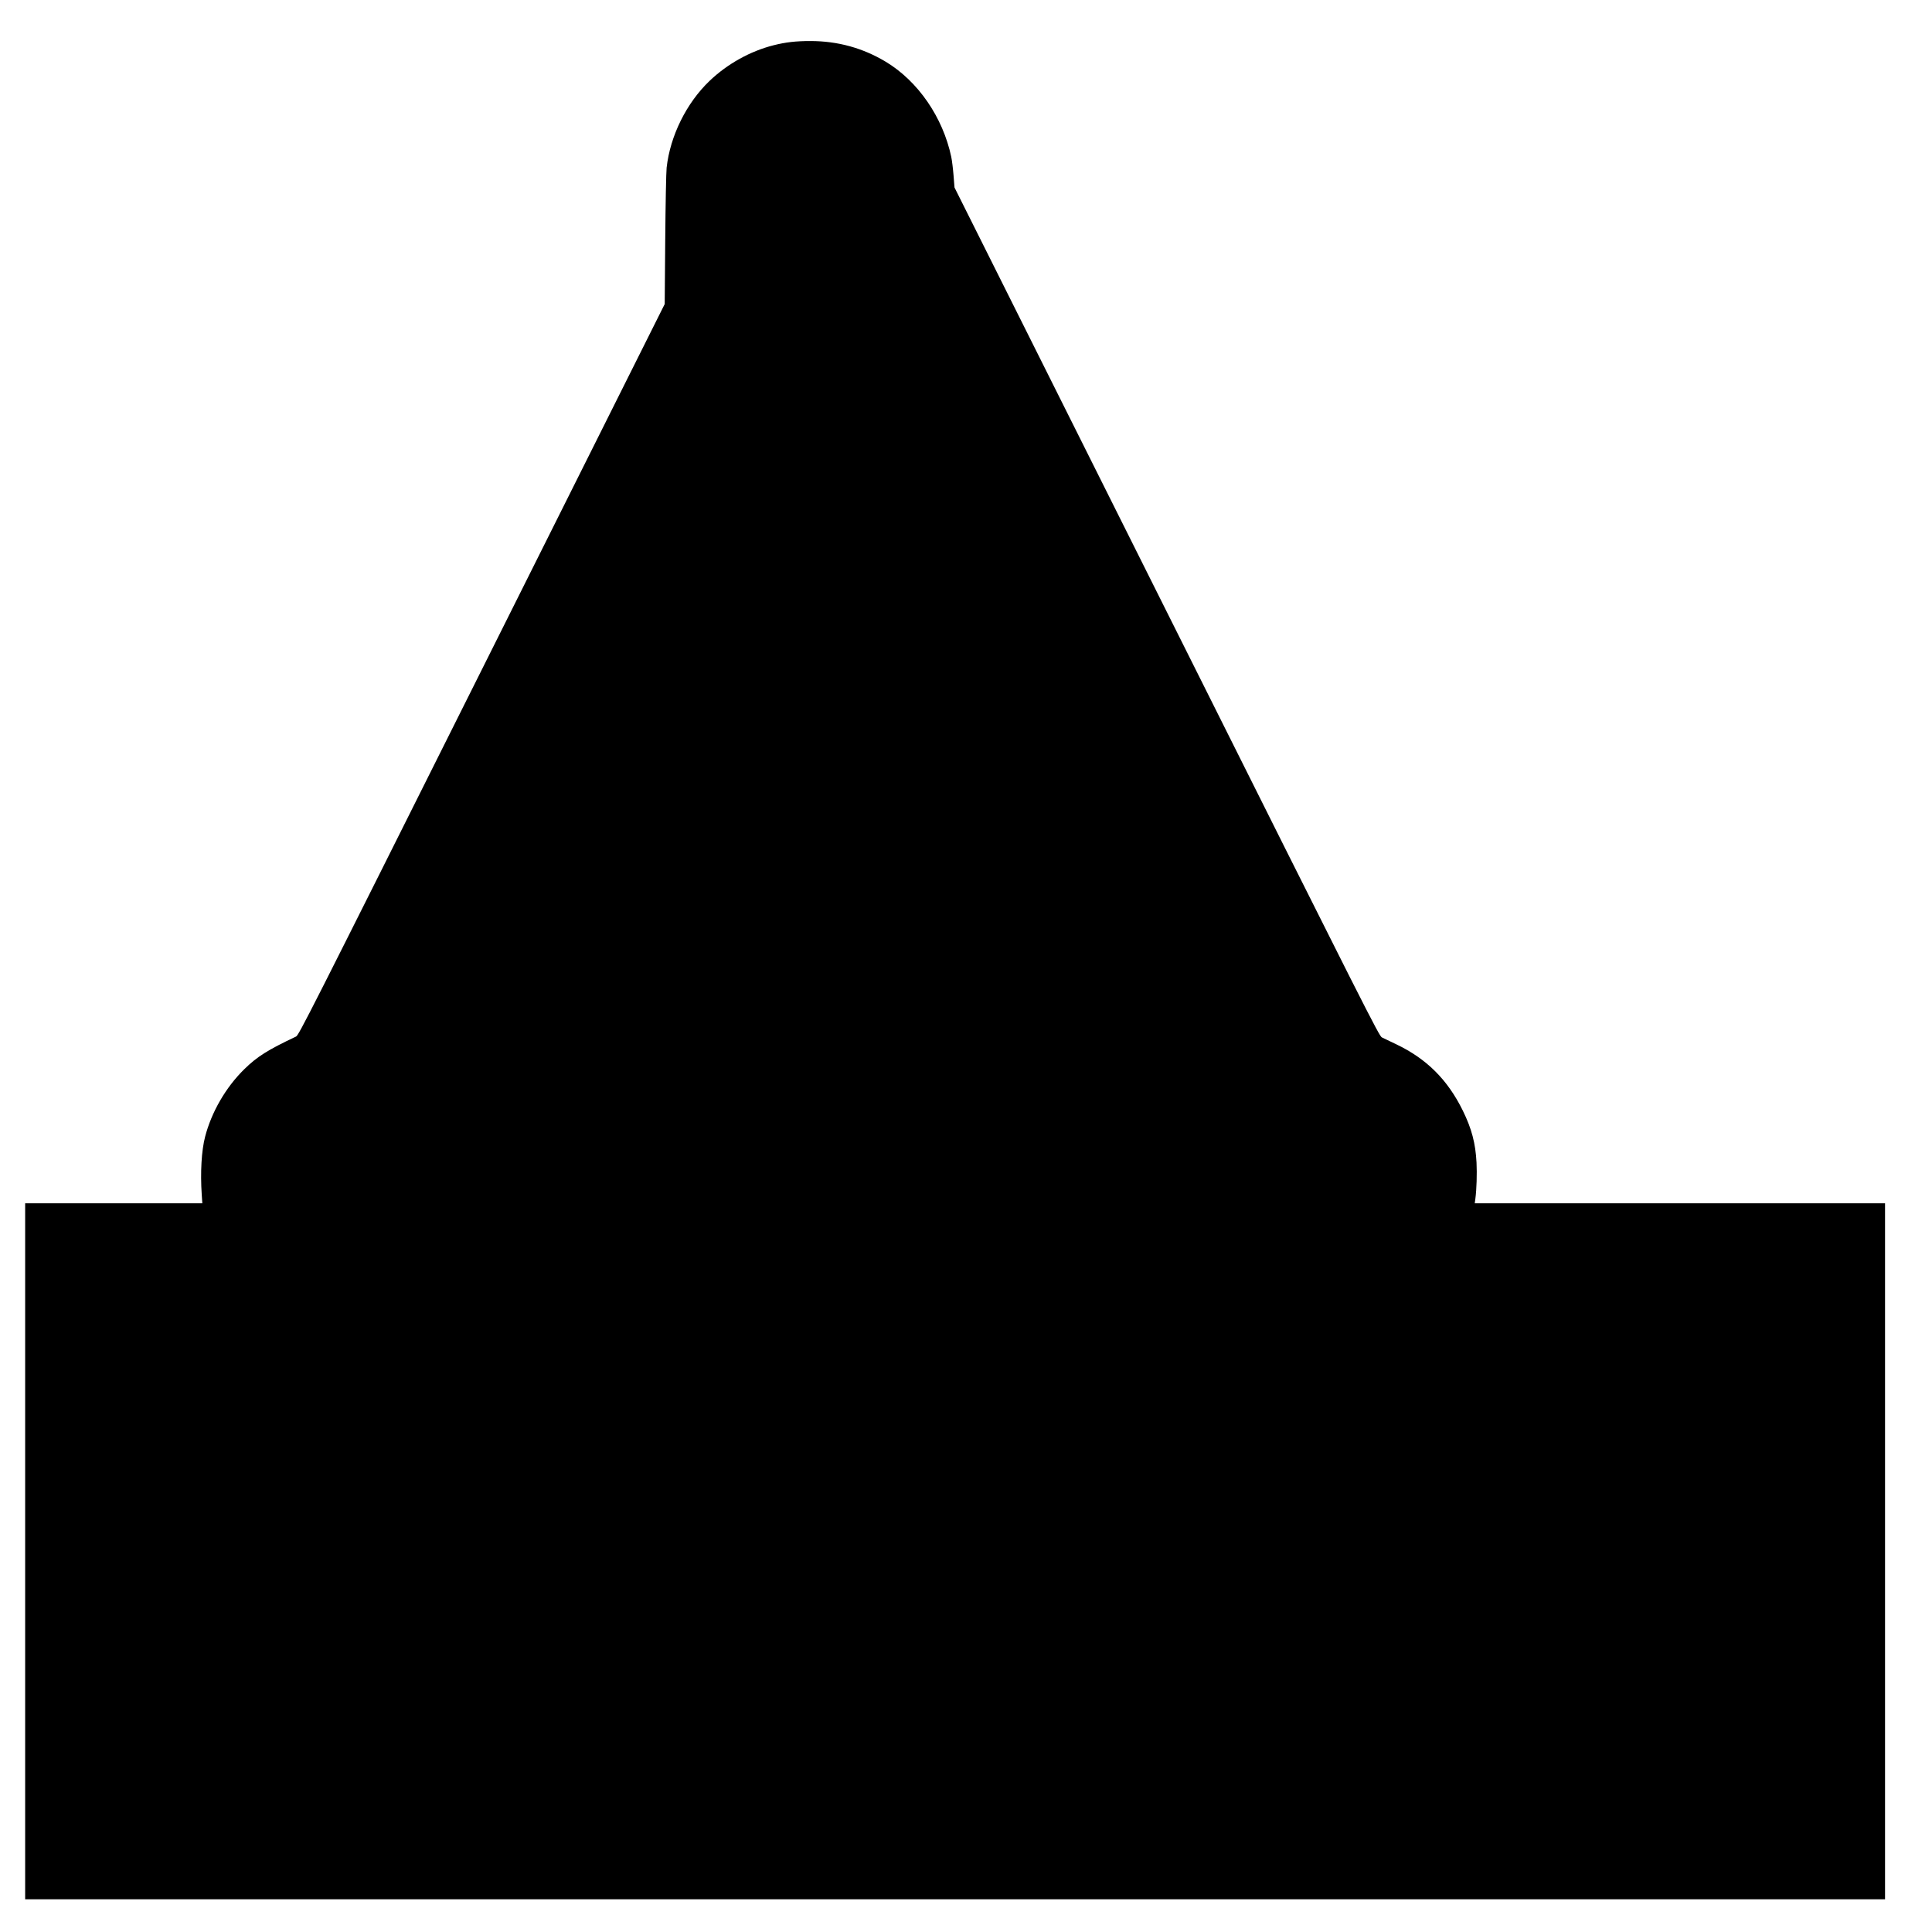
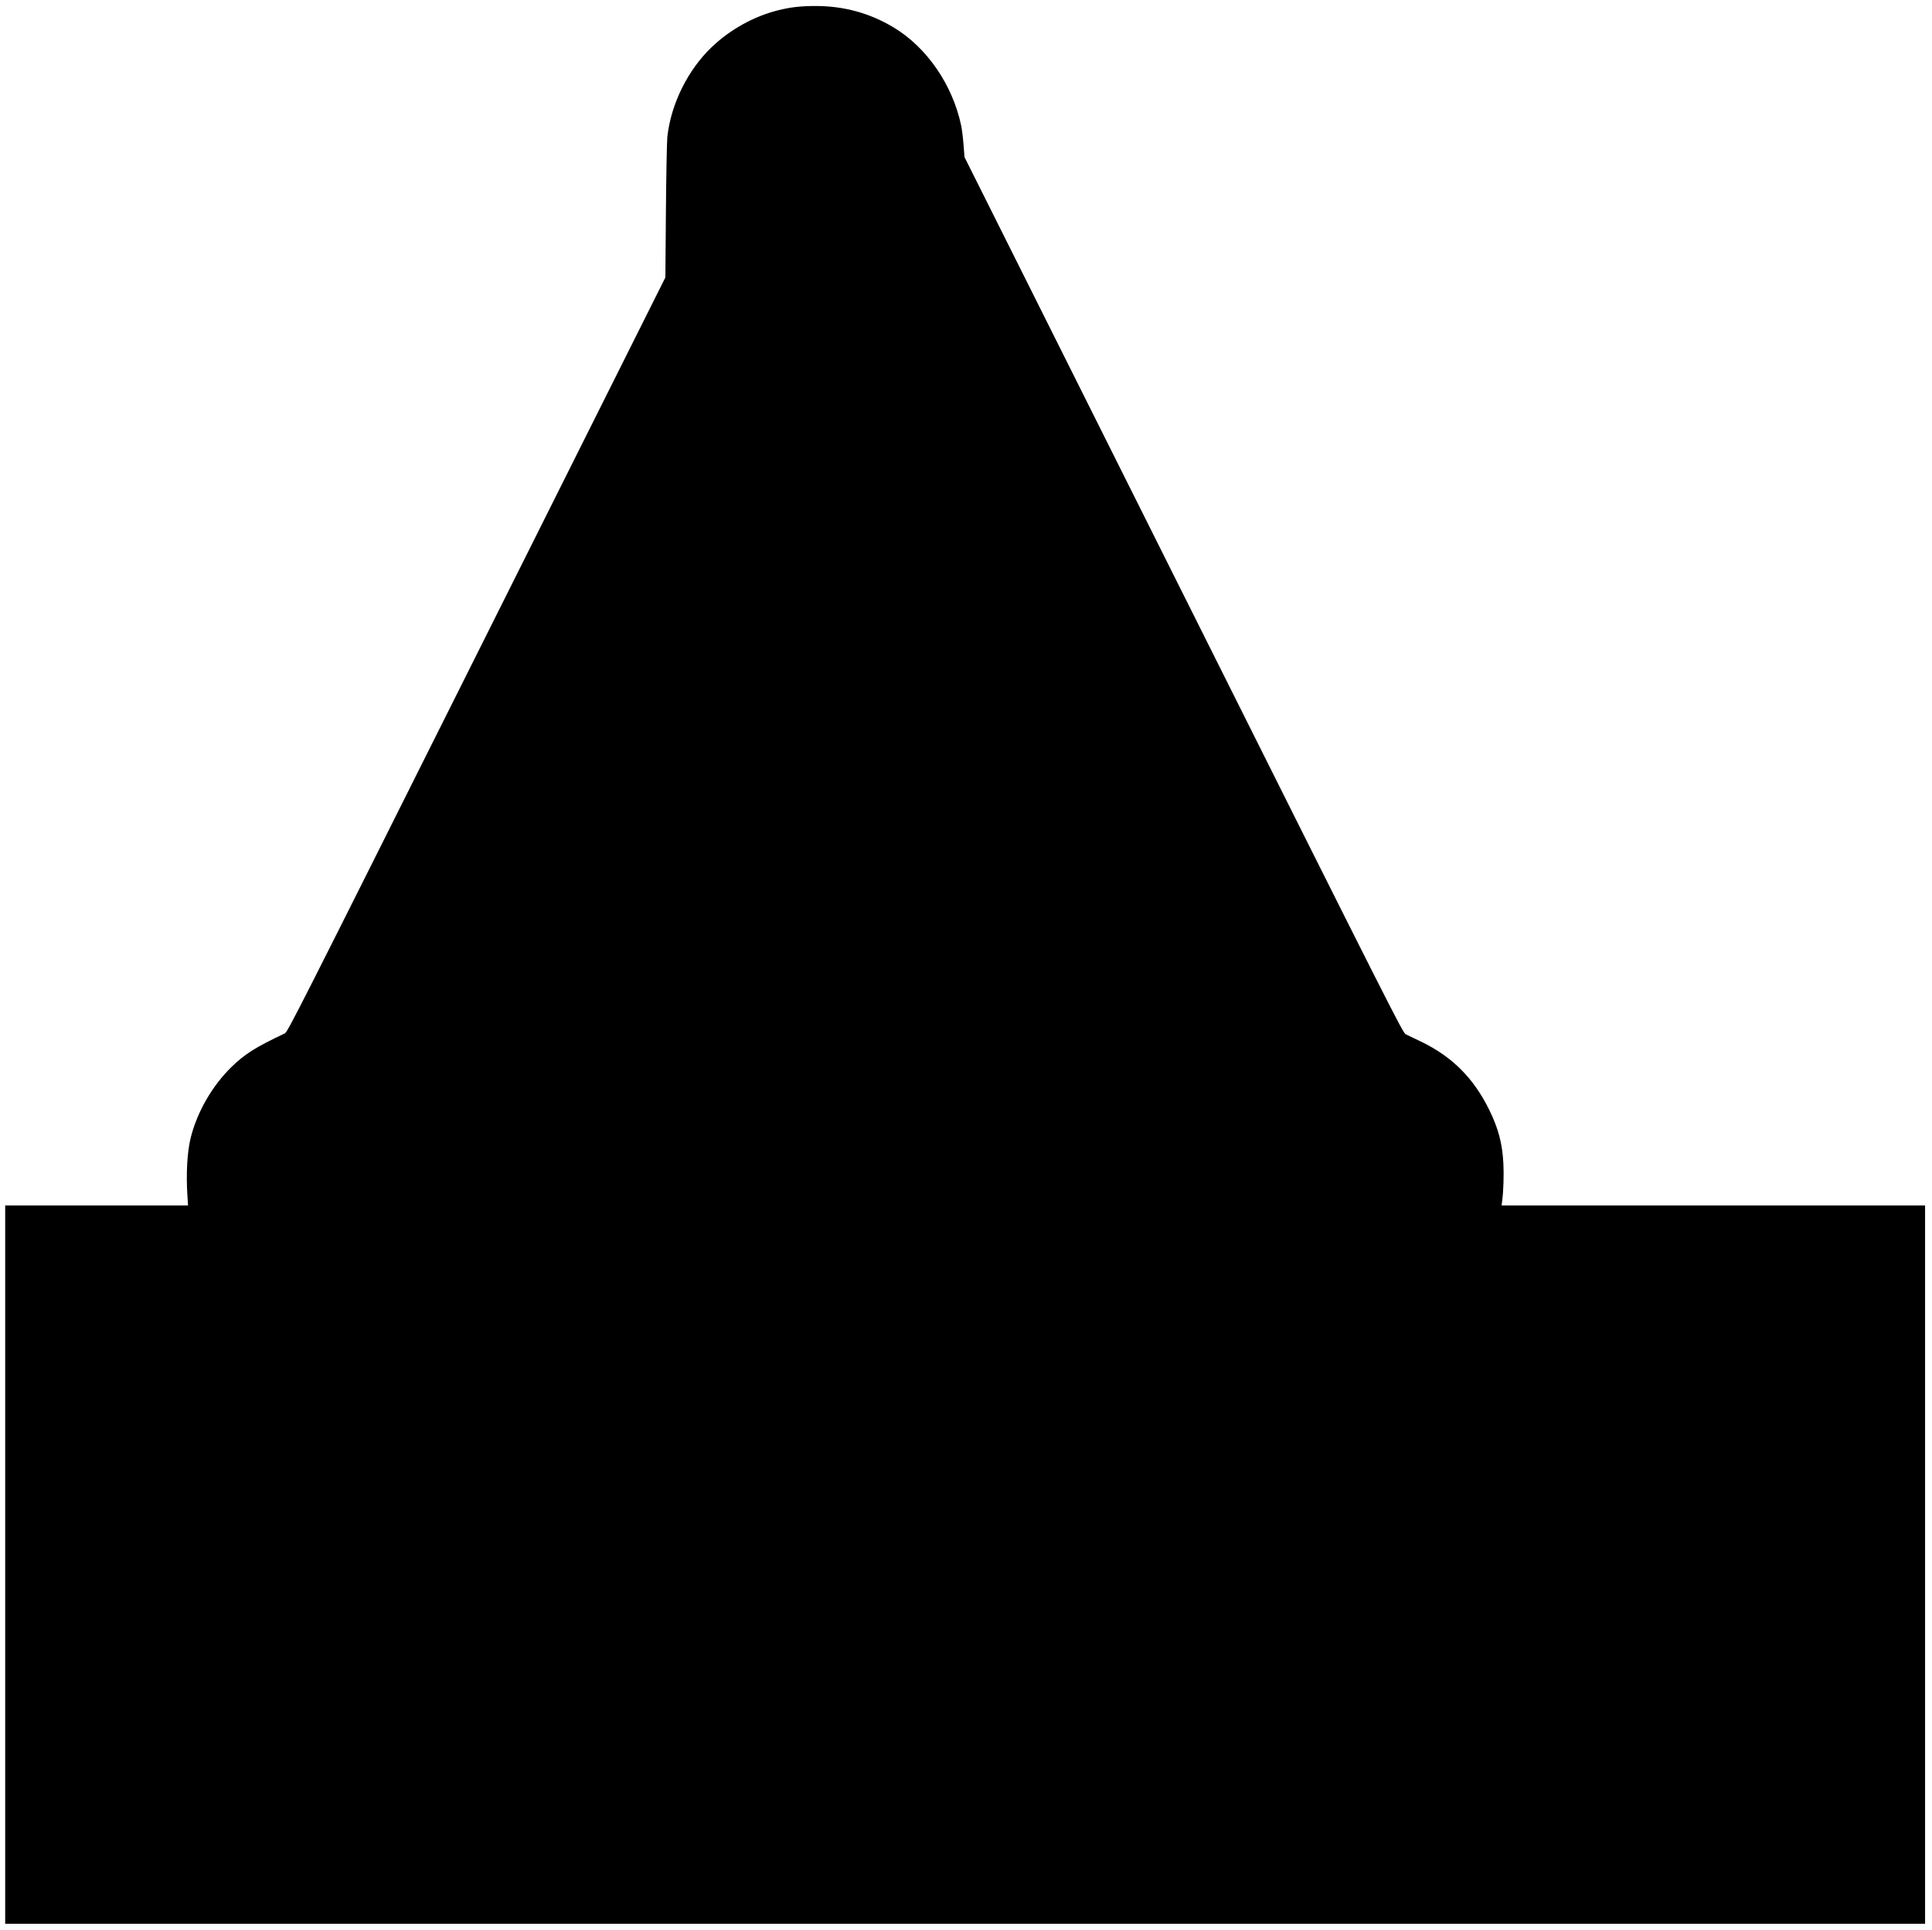
- <svg xmlns="http://www.w3.org/2000/svg" version="1.1" id="svg1" width="2304" height="2304" viewBox="0 0 2304 2304">
+ <svg xmlns="http://www.w3.org/2000/svg" version="1.1" id="svg1" width="2232" height="2230" viewBox="0 0 2232 2230">
  <defs id="defs1" />
  <g id="g1">
-     <path style="fill:#000000" d="m 30,1850 v -415 h 105.636 105.636 l -0.703,-10.49 c -1.773,-26.472 -0.274,-52.269 3.998,-68.787 7.654,-29.594 24.769,-59.119 46.741,-80.635 15.406,-15.086 27.867,-22.951 61.69,-38.934 3.346,-1.581 13.066,-20.776 221.596,-437.594 L 792.692,362.621 793.317,286.06 C 793.661,243.952 794.413,205.225 794.989,200 799.158,162.128 818.626,122.771 846.208,96.45 867.485,76.145 894.657,61.018 922.5,53.977 c 14.476,-3.661 26.644,-5.053 44.033,-5.039 32.497,0.027 62.452,8.278 89.822,24.741 38.429,23.115 68.09,66.222 78.072,113.462 0.855,4.048 2.074,13.903 2.709,21.9 l 1.154,14.541 253.105,505.959 c 241.669,483.098 253.263,506.035 256.605,507.637 1.925,0.923 9.648,4.621 17.162,8.217 36.243,17.345 61.202,42.232 79.329,79.105 10.551,21.461 15.154,38.935 16.34,62.023 0.672,13.086 0.076,32.025 -1.344,42.727 l -0.763,5.75 H 2003.362 2248 v 415 415 H 1139 30 Z" id="path1" />
+     <path style="fill:#000000" d="m 6,1808 v -415 h 105.636 105.636 l -0.703,-10.49 c -1.773,-26.472 -0.274,-52.269 3.998,-68.787 7.654,-29.594 24.769,-59.119 46.741,-80.635 15.406,-15.086 27.867,-22.951 61.69,-38.934 3.346,-1.581 13.066,-20.776 221.596,-437.594 L 768.692,320.621 769.317,244.06 C 769.661,201.952 770.413,163.225 770.989,158 775.158,120.128 794.626,80.771 822.208,54.45 843.485,34.145 870.657,19.018 898.5,11.977 c 14.476,-3.661 26.644,-5.053 44.033,-5.039 32.497,0.027 62.452,8.278 89.822,24.741 38.429,23.115 68.09,66.222 78.072,113.462 0.855,4.048 2.074,13.903 2.709,21.9 l 1.154,14.541 253.105,505.959 c 241.669,483.098 253.263,506.035 256.605,507.637 1.925,0.923 9.648,4.621 17.162,8.217 36.243,17.345 61.202,42.232 79.329,79.105 10.551,21.461 15.154,38.935 16.34,62.023 0.672,13.086 0.076,32.025 -1.344,42.727 l -0.763,5.75 H 1979.362 2224 v 415 415 H 1115 6 Z" id="path1" />
  </g>
</svg>
